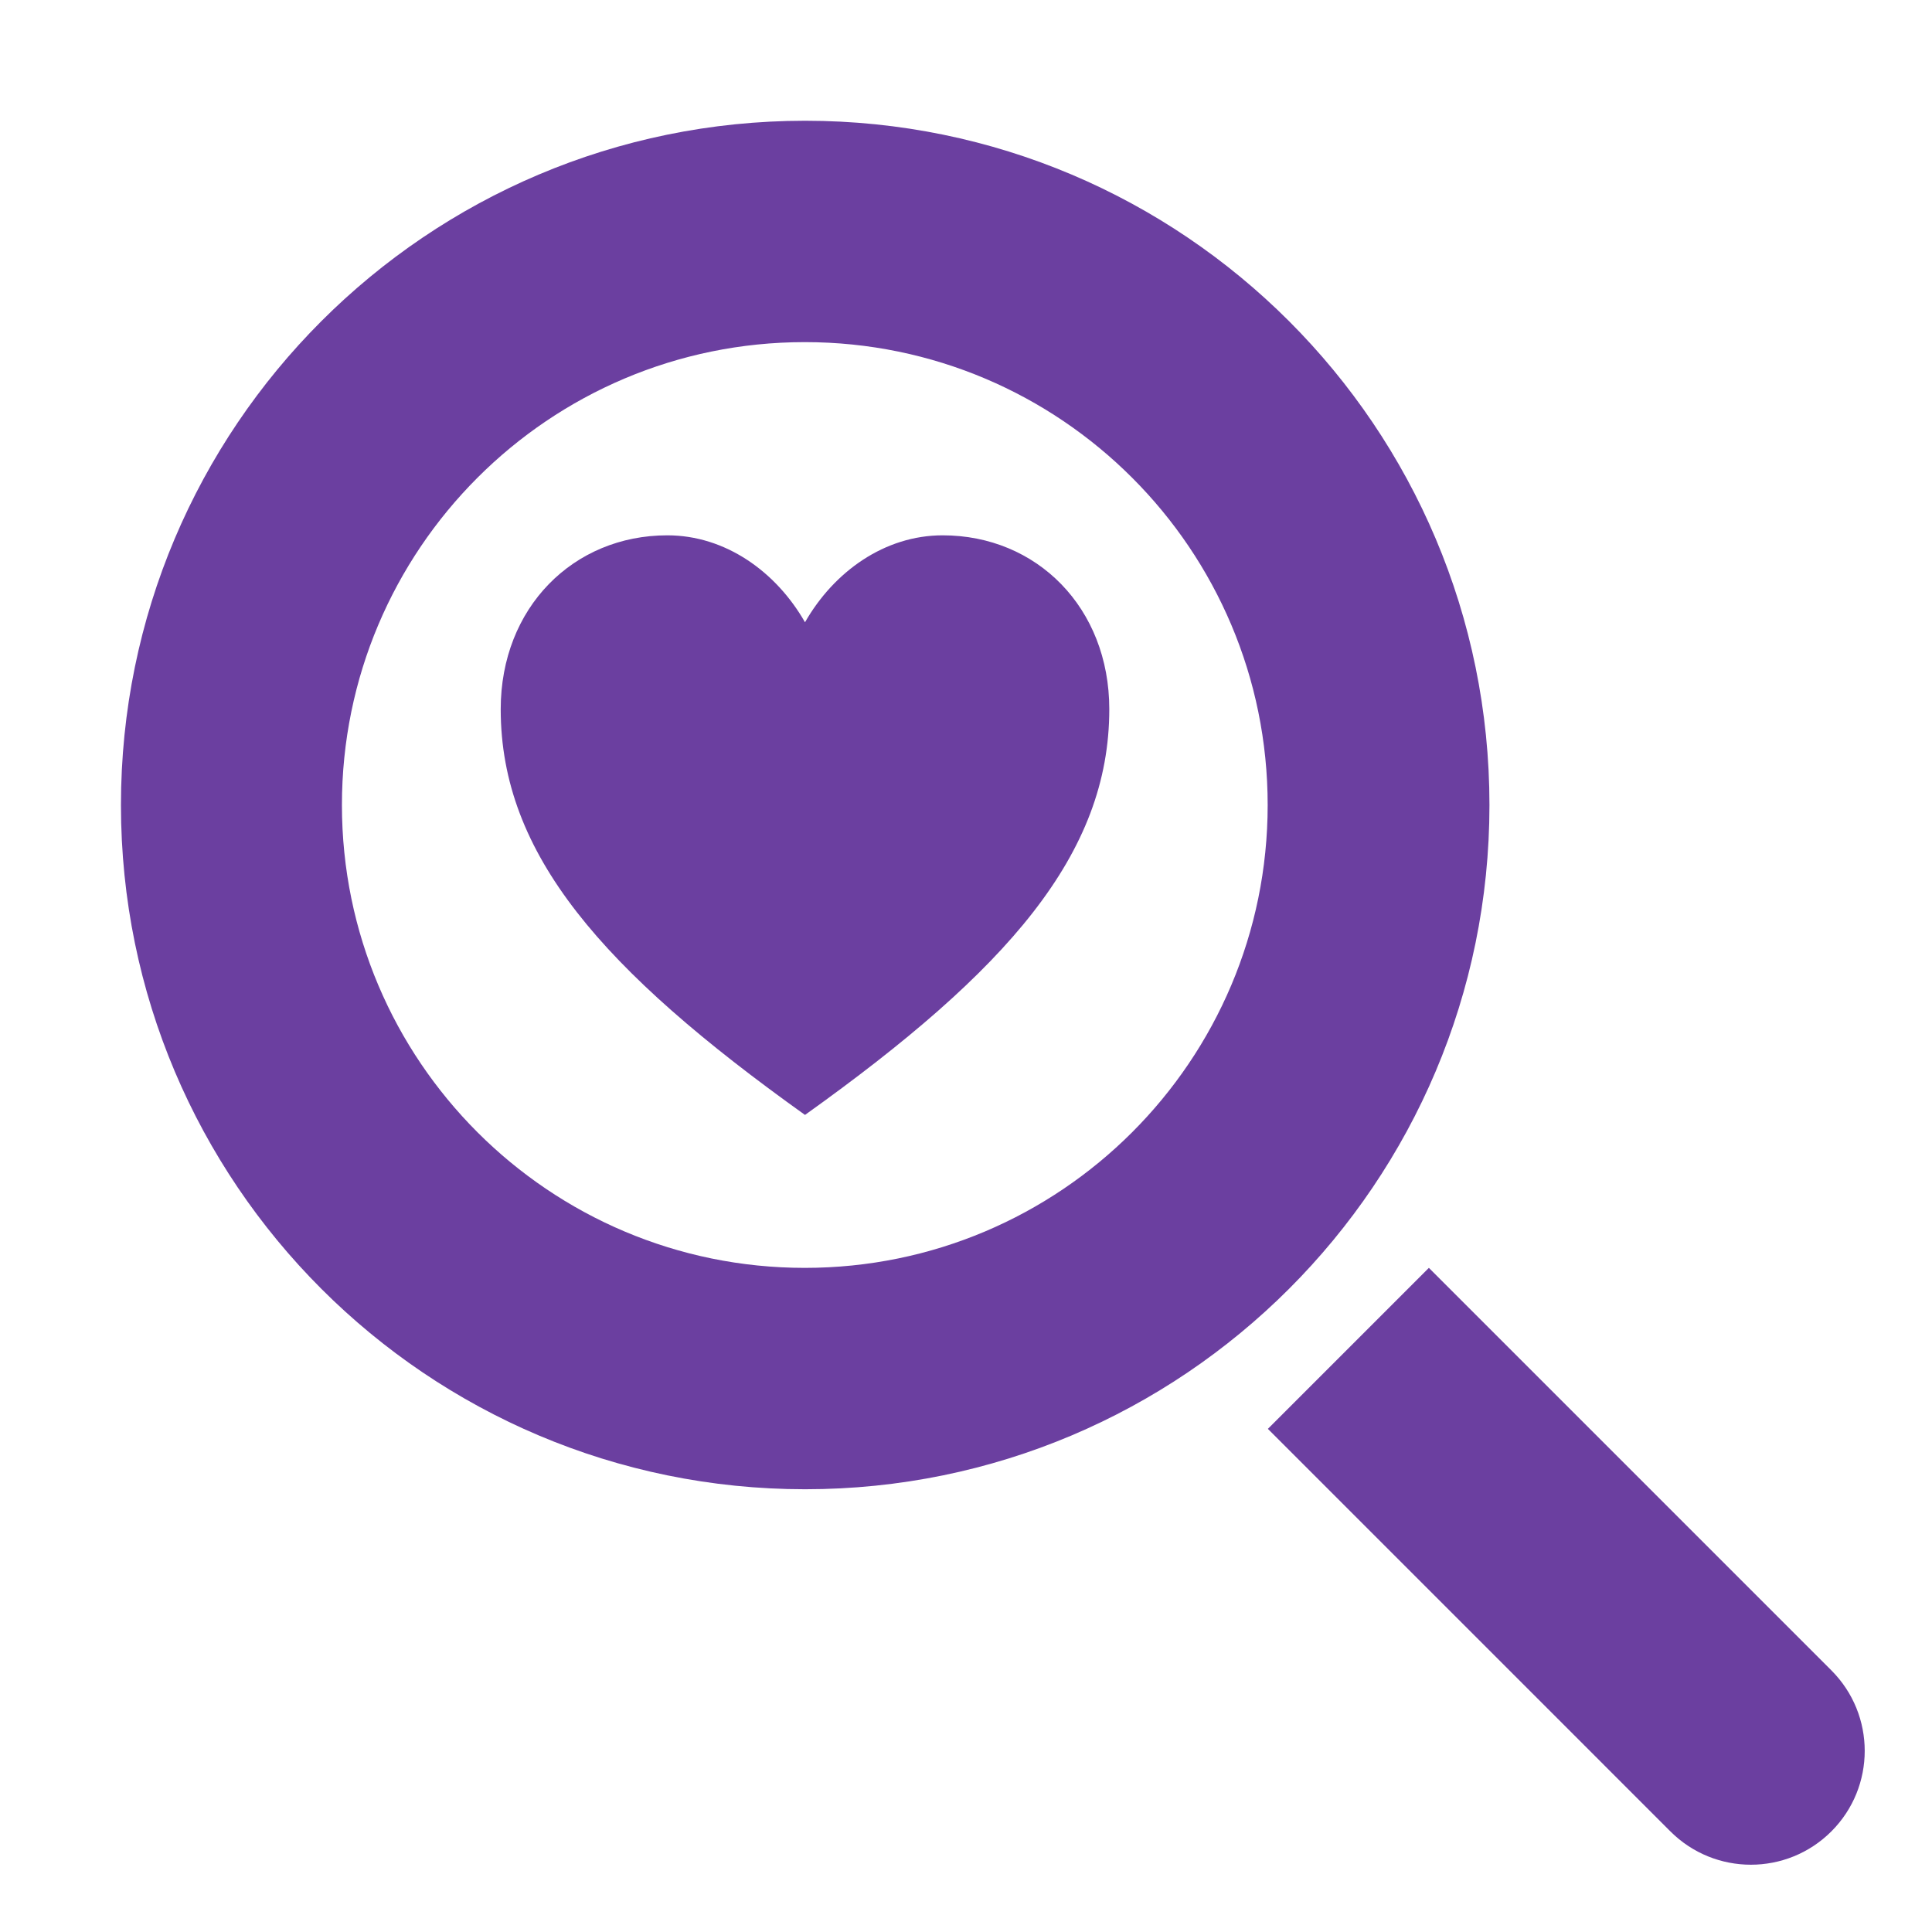
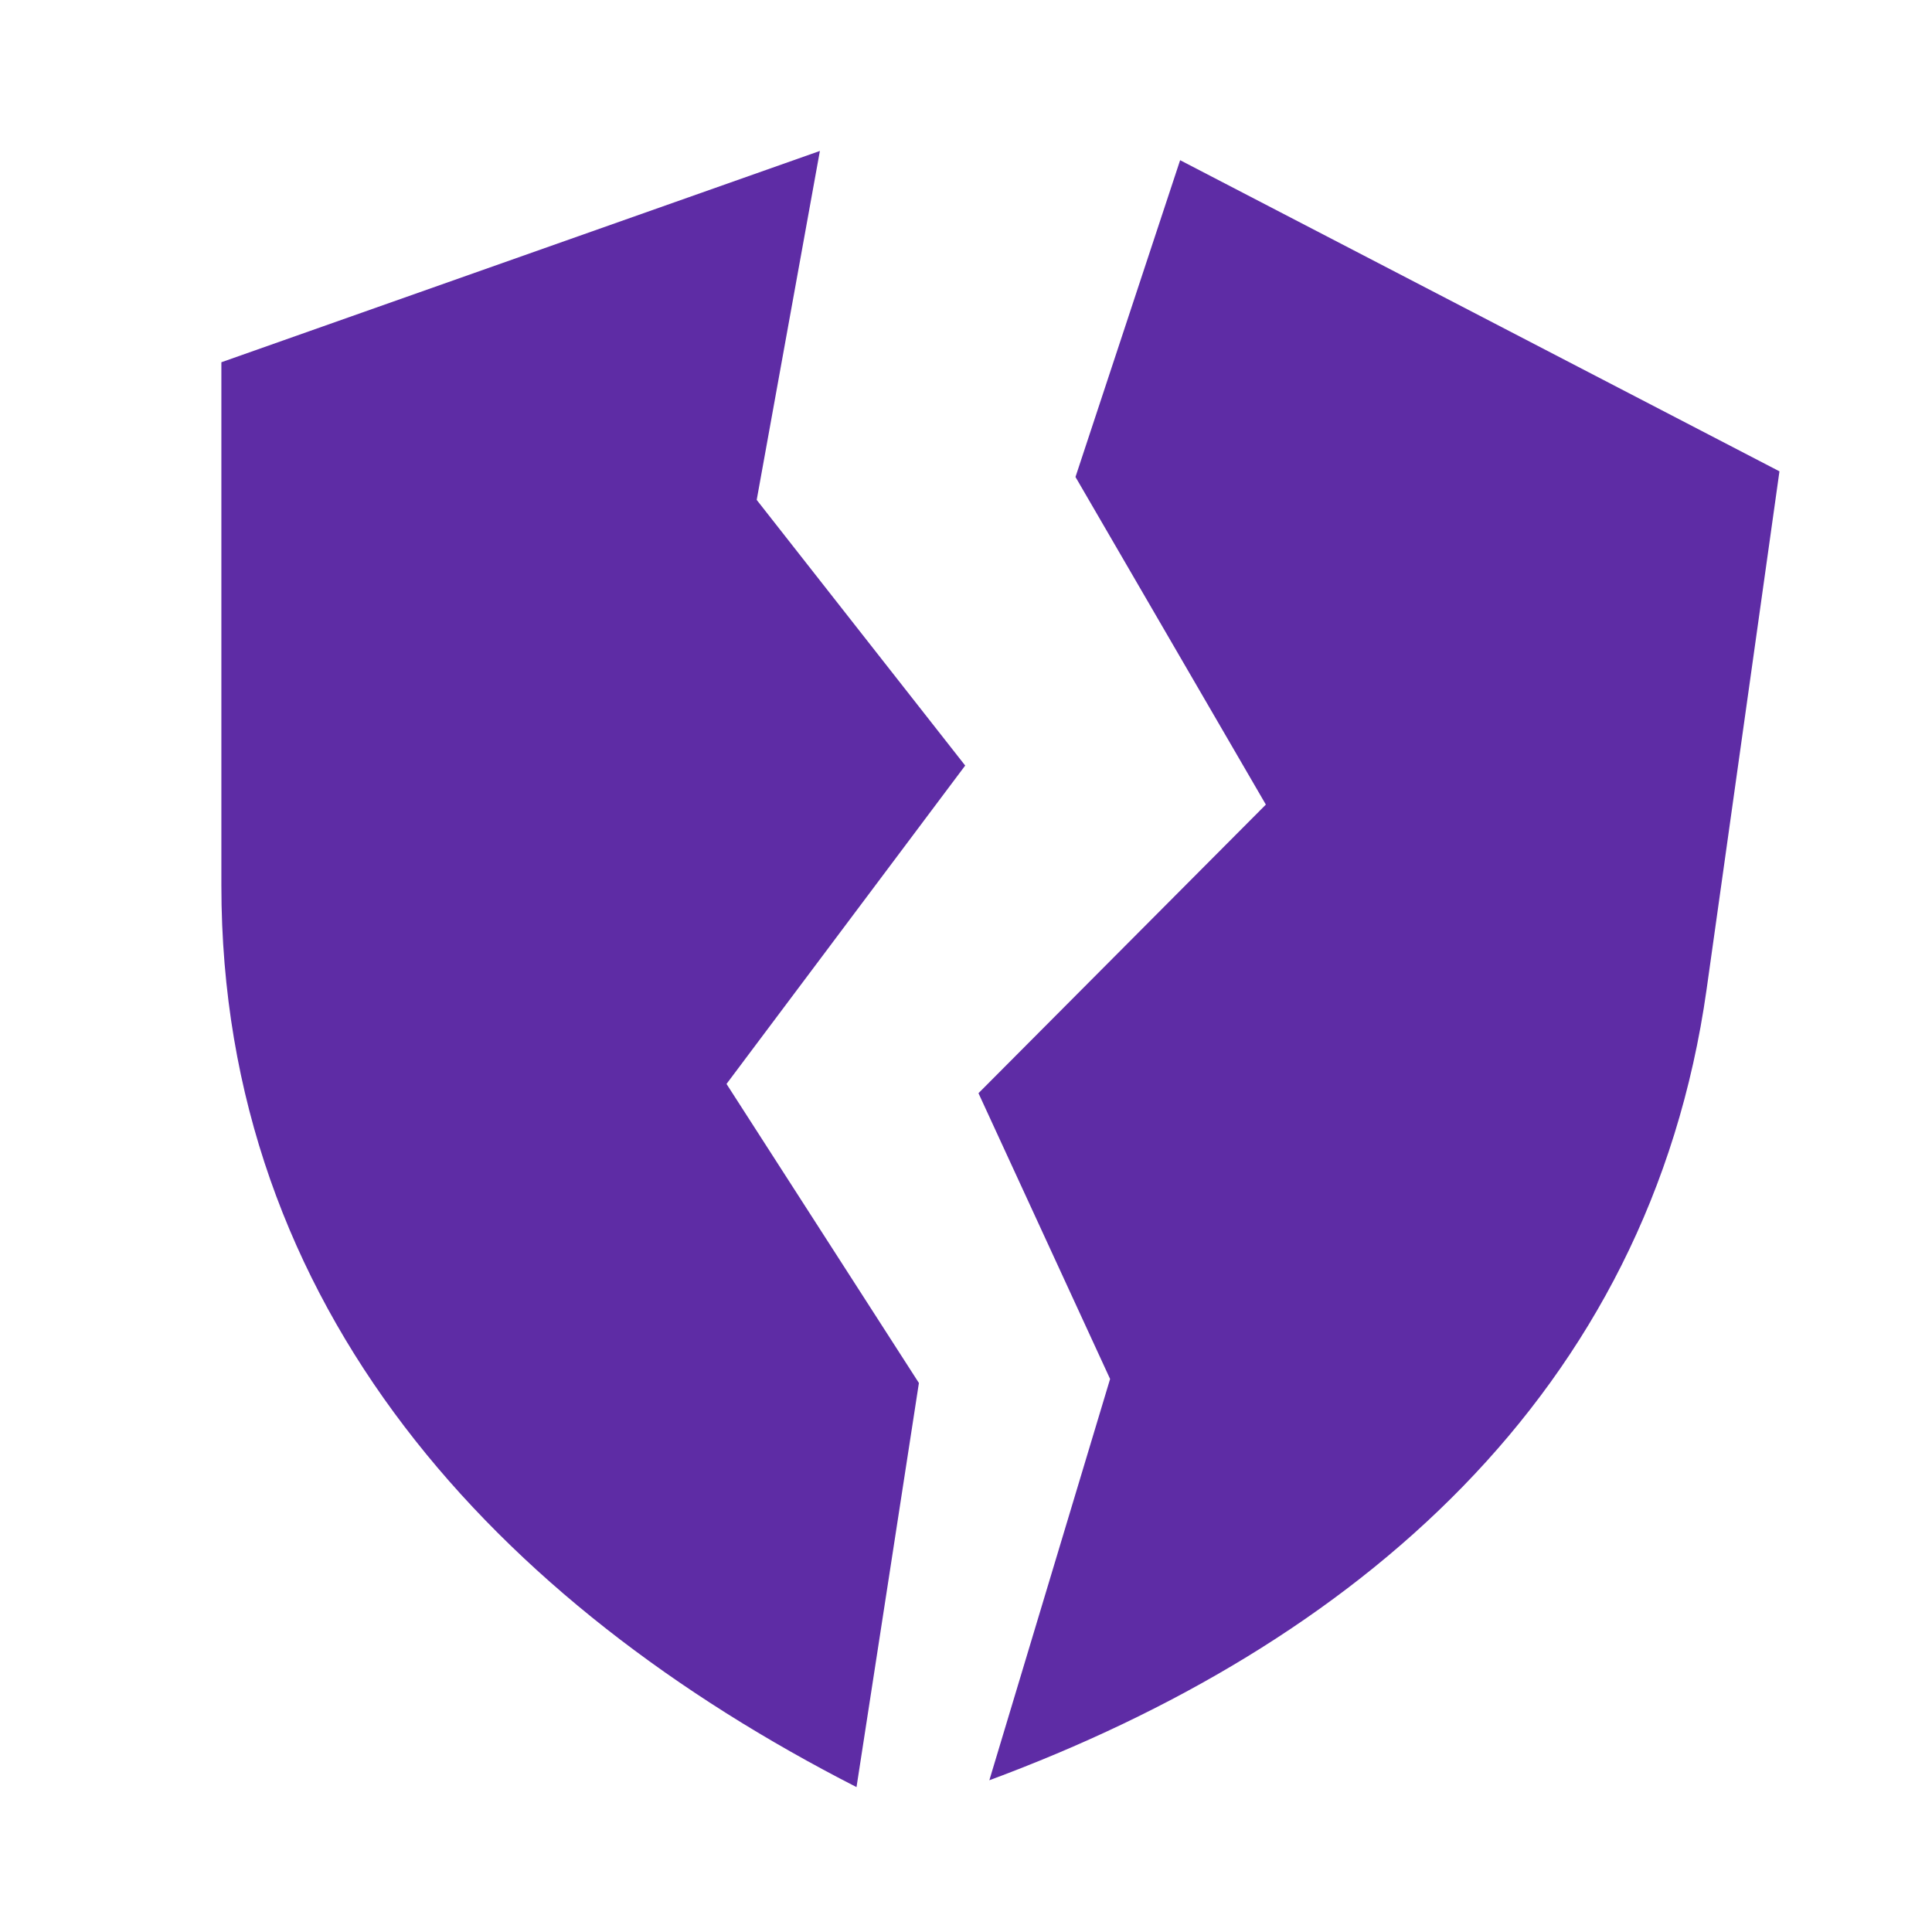
<svg xmlns="http://www.w3.org/2000/svg" viewBox="0 0 48 48">
-   <style>g{fill:#6b3fa0}@media (prefers-color-scheme:dark){g{fill:#b48ce6}}</style>
+   <style>g{fill:#5e2ca5}@media (prefers-color-scheme:dark){g{fill:#b897ee}}</style>
  <g>
-     <path fill-rule="evenodd" d="M20 3a17 17 0 1 0 0.01 0ZM20 8.5a11.5 11.5 0 1 1-0.01 0Z" />
-     <path d="M31.5 35.5l4-4 10 10a2.8 2.8 0 0 1-4 4Z" />
-     <path d="M20 27.7C14.96 24.1 12.44 21.22 12.44 17.62 12.44 15.1 14.24 13.3 16.58 13.3 18.02 13.3 19.28 14.2 20 15.46 20.72 14.2 21.98 13.3 23.42 13.3 25.76 13.3 27.56 15.1 27.56 17.62 27.56 21.22 25.04 24.1 20 27.7Z" />
+     <path d="M20.37 3.75L5.5 9L5.5 22C5.5 32.53 12.37 39.85 21.28 44.4L22.83 34.36L18.05 26.93L23.98 19.02L18.8 12.42Z" />
+     <path d="M29.32 3.98L44.21 11.71L42.4 24.58C40.98 34.66 33.62 40.88 24.58 44.23L27.58 34.26L24.31 27.16L31.45 19.99L26.72 11.85Z" />
  </g>
</svg>
